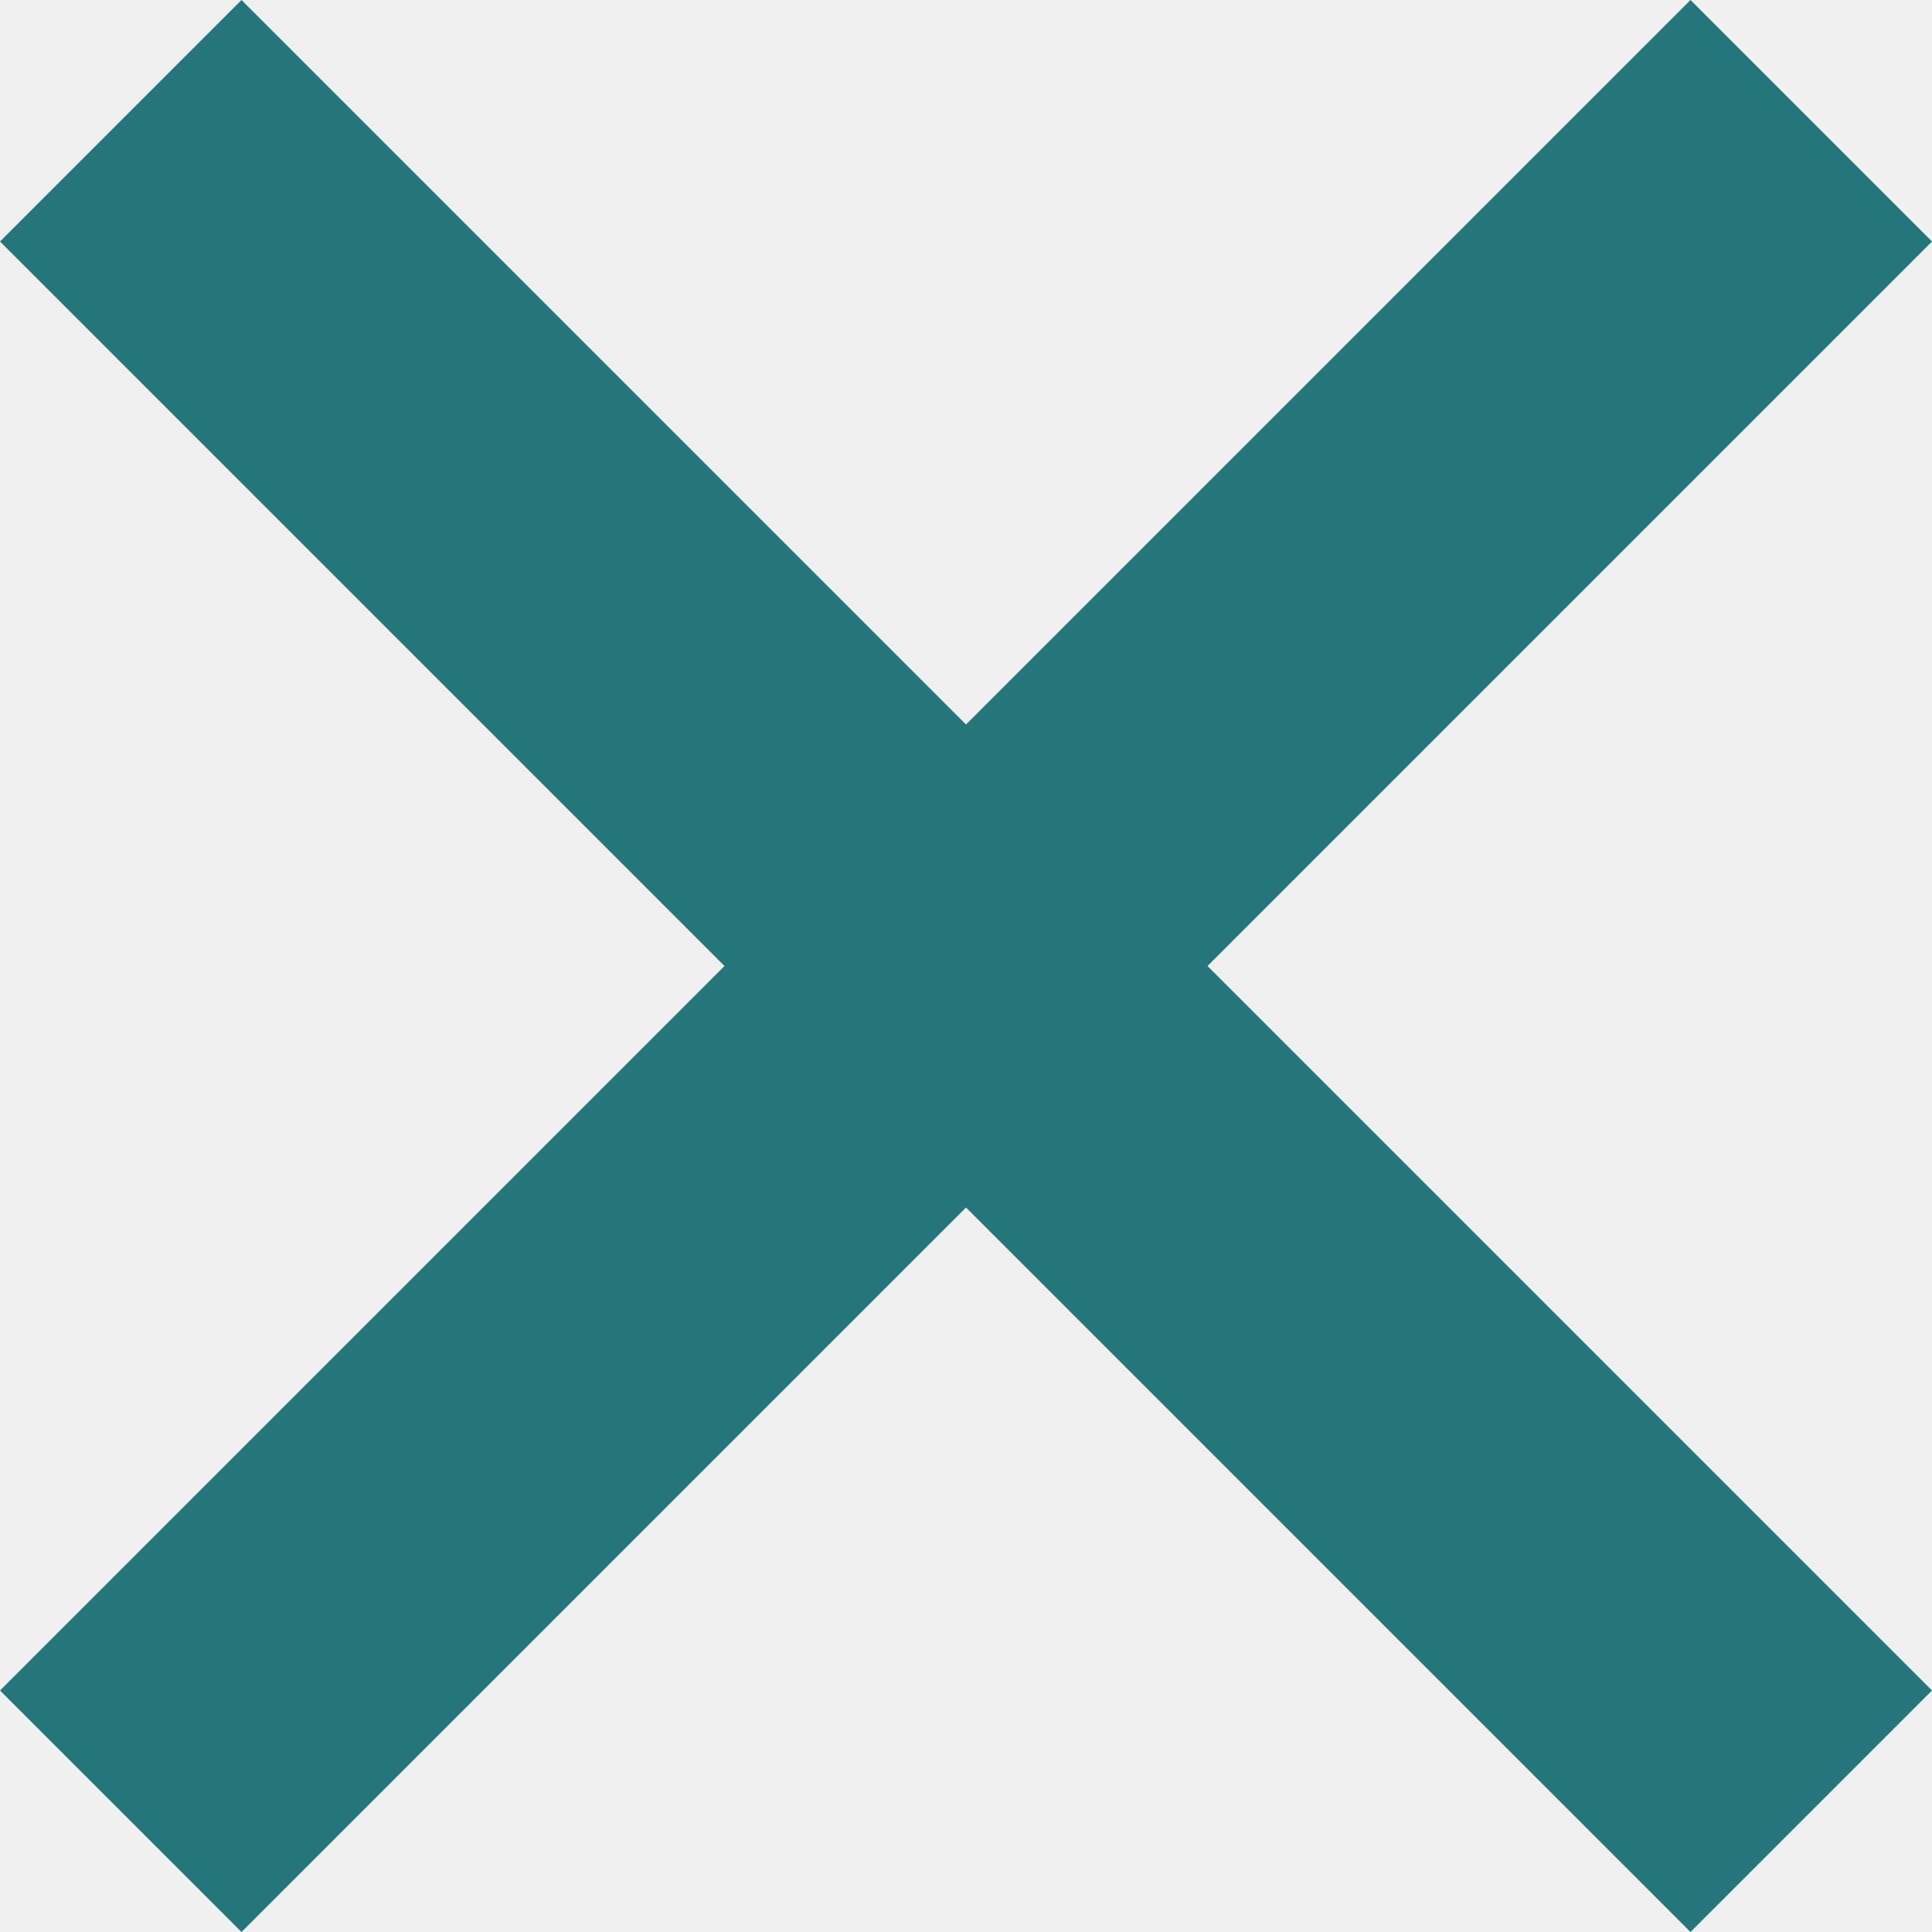
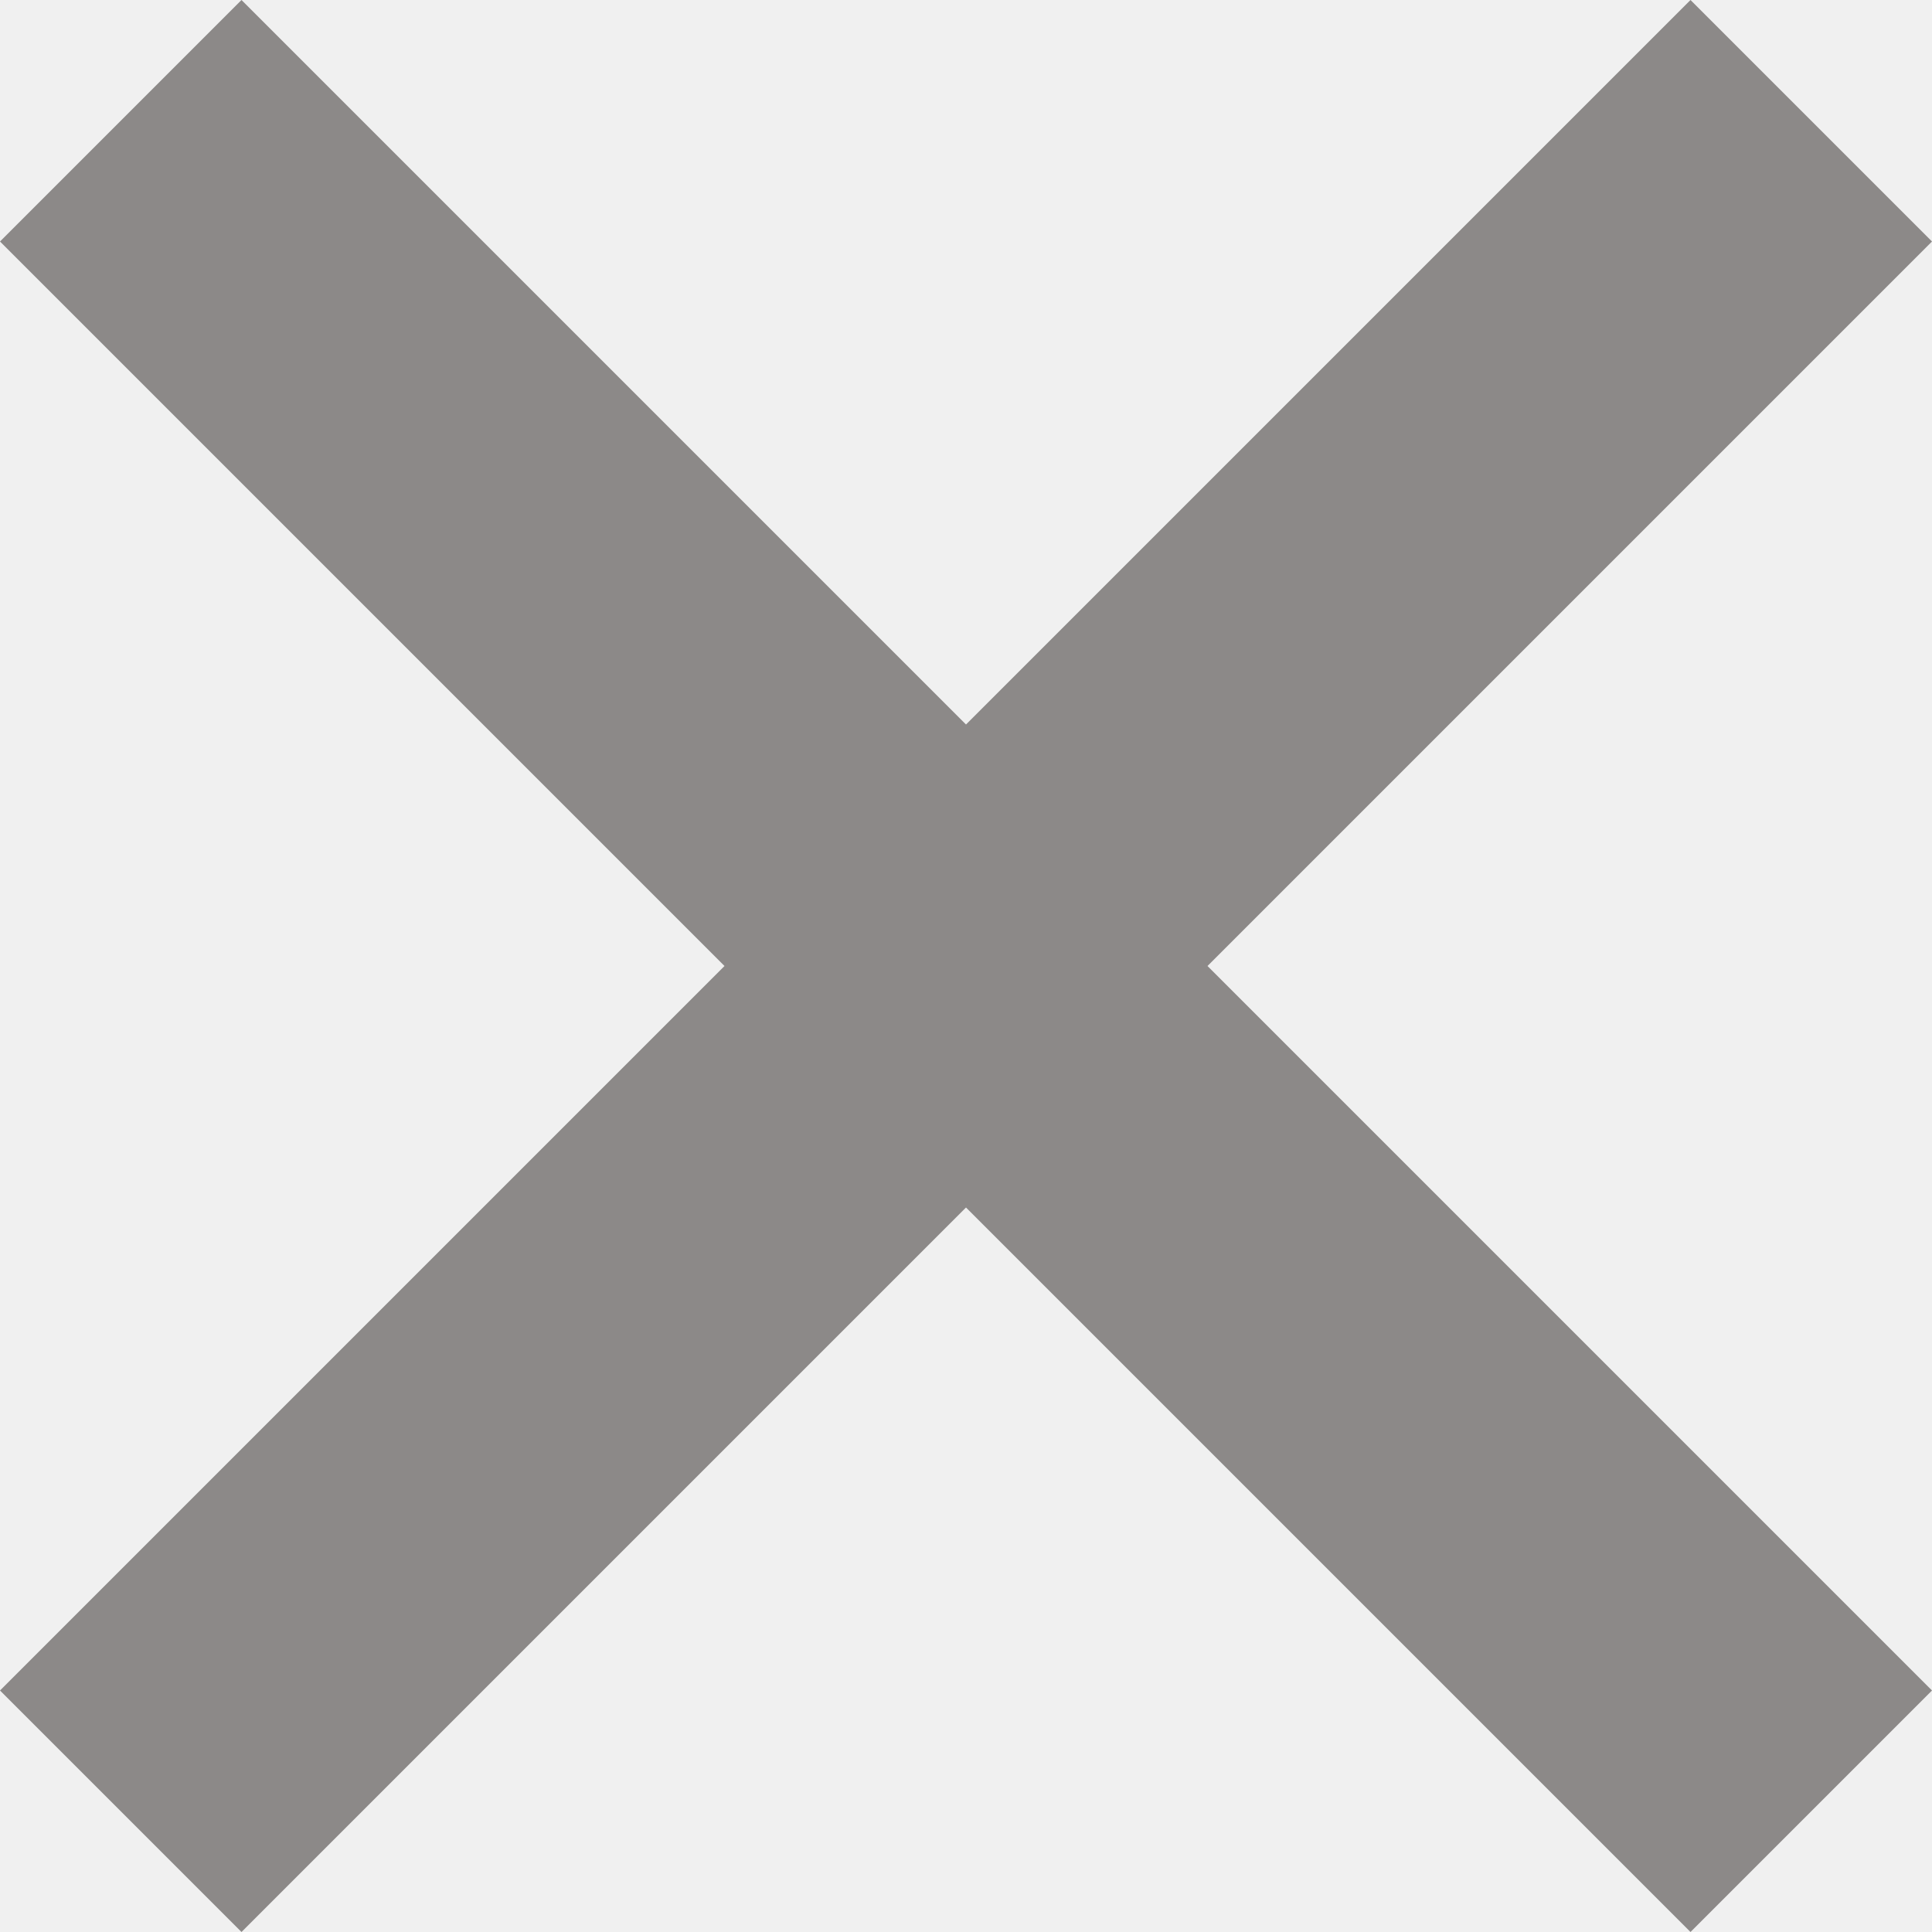
<svg xmlns="http://www.w3.org/2000/svg" width="31" height="31" viewBox="0 0 31 31" fill="none">
  <g clip-path="url(#clip0)">
-     <path d="M31 27.125L19.375 15.5L31 3.875L27.125 0L15.5 11.625L3.875 0L0 3.875L11.625 15.5L0 27.125L3.875 31L15.5 19.375L27.125 31L31 27.125Z" fill="#25767B" />
+     <path d="M31 27.125L19.375 15.5L31 3.875L27.125 0L15.5 11.625L3.875 0L0 3.875L11.625 15.5L0 27.125L3.875 31L15.5 19.375L27.125 31L31 27.125Z" fill="#8C8988" />
  </g>
  <defs>
    <clipPath id="clip0">
      <rect width="31" height="31" fill="white" />
    </clipPath>
  </defs>
</svg>
